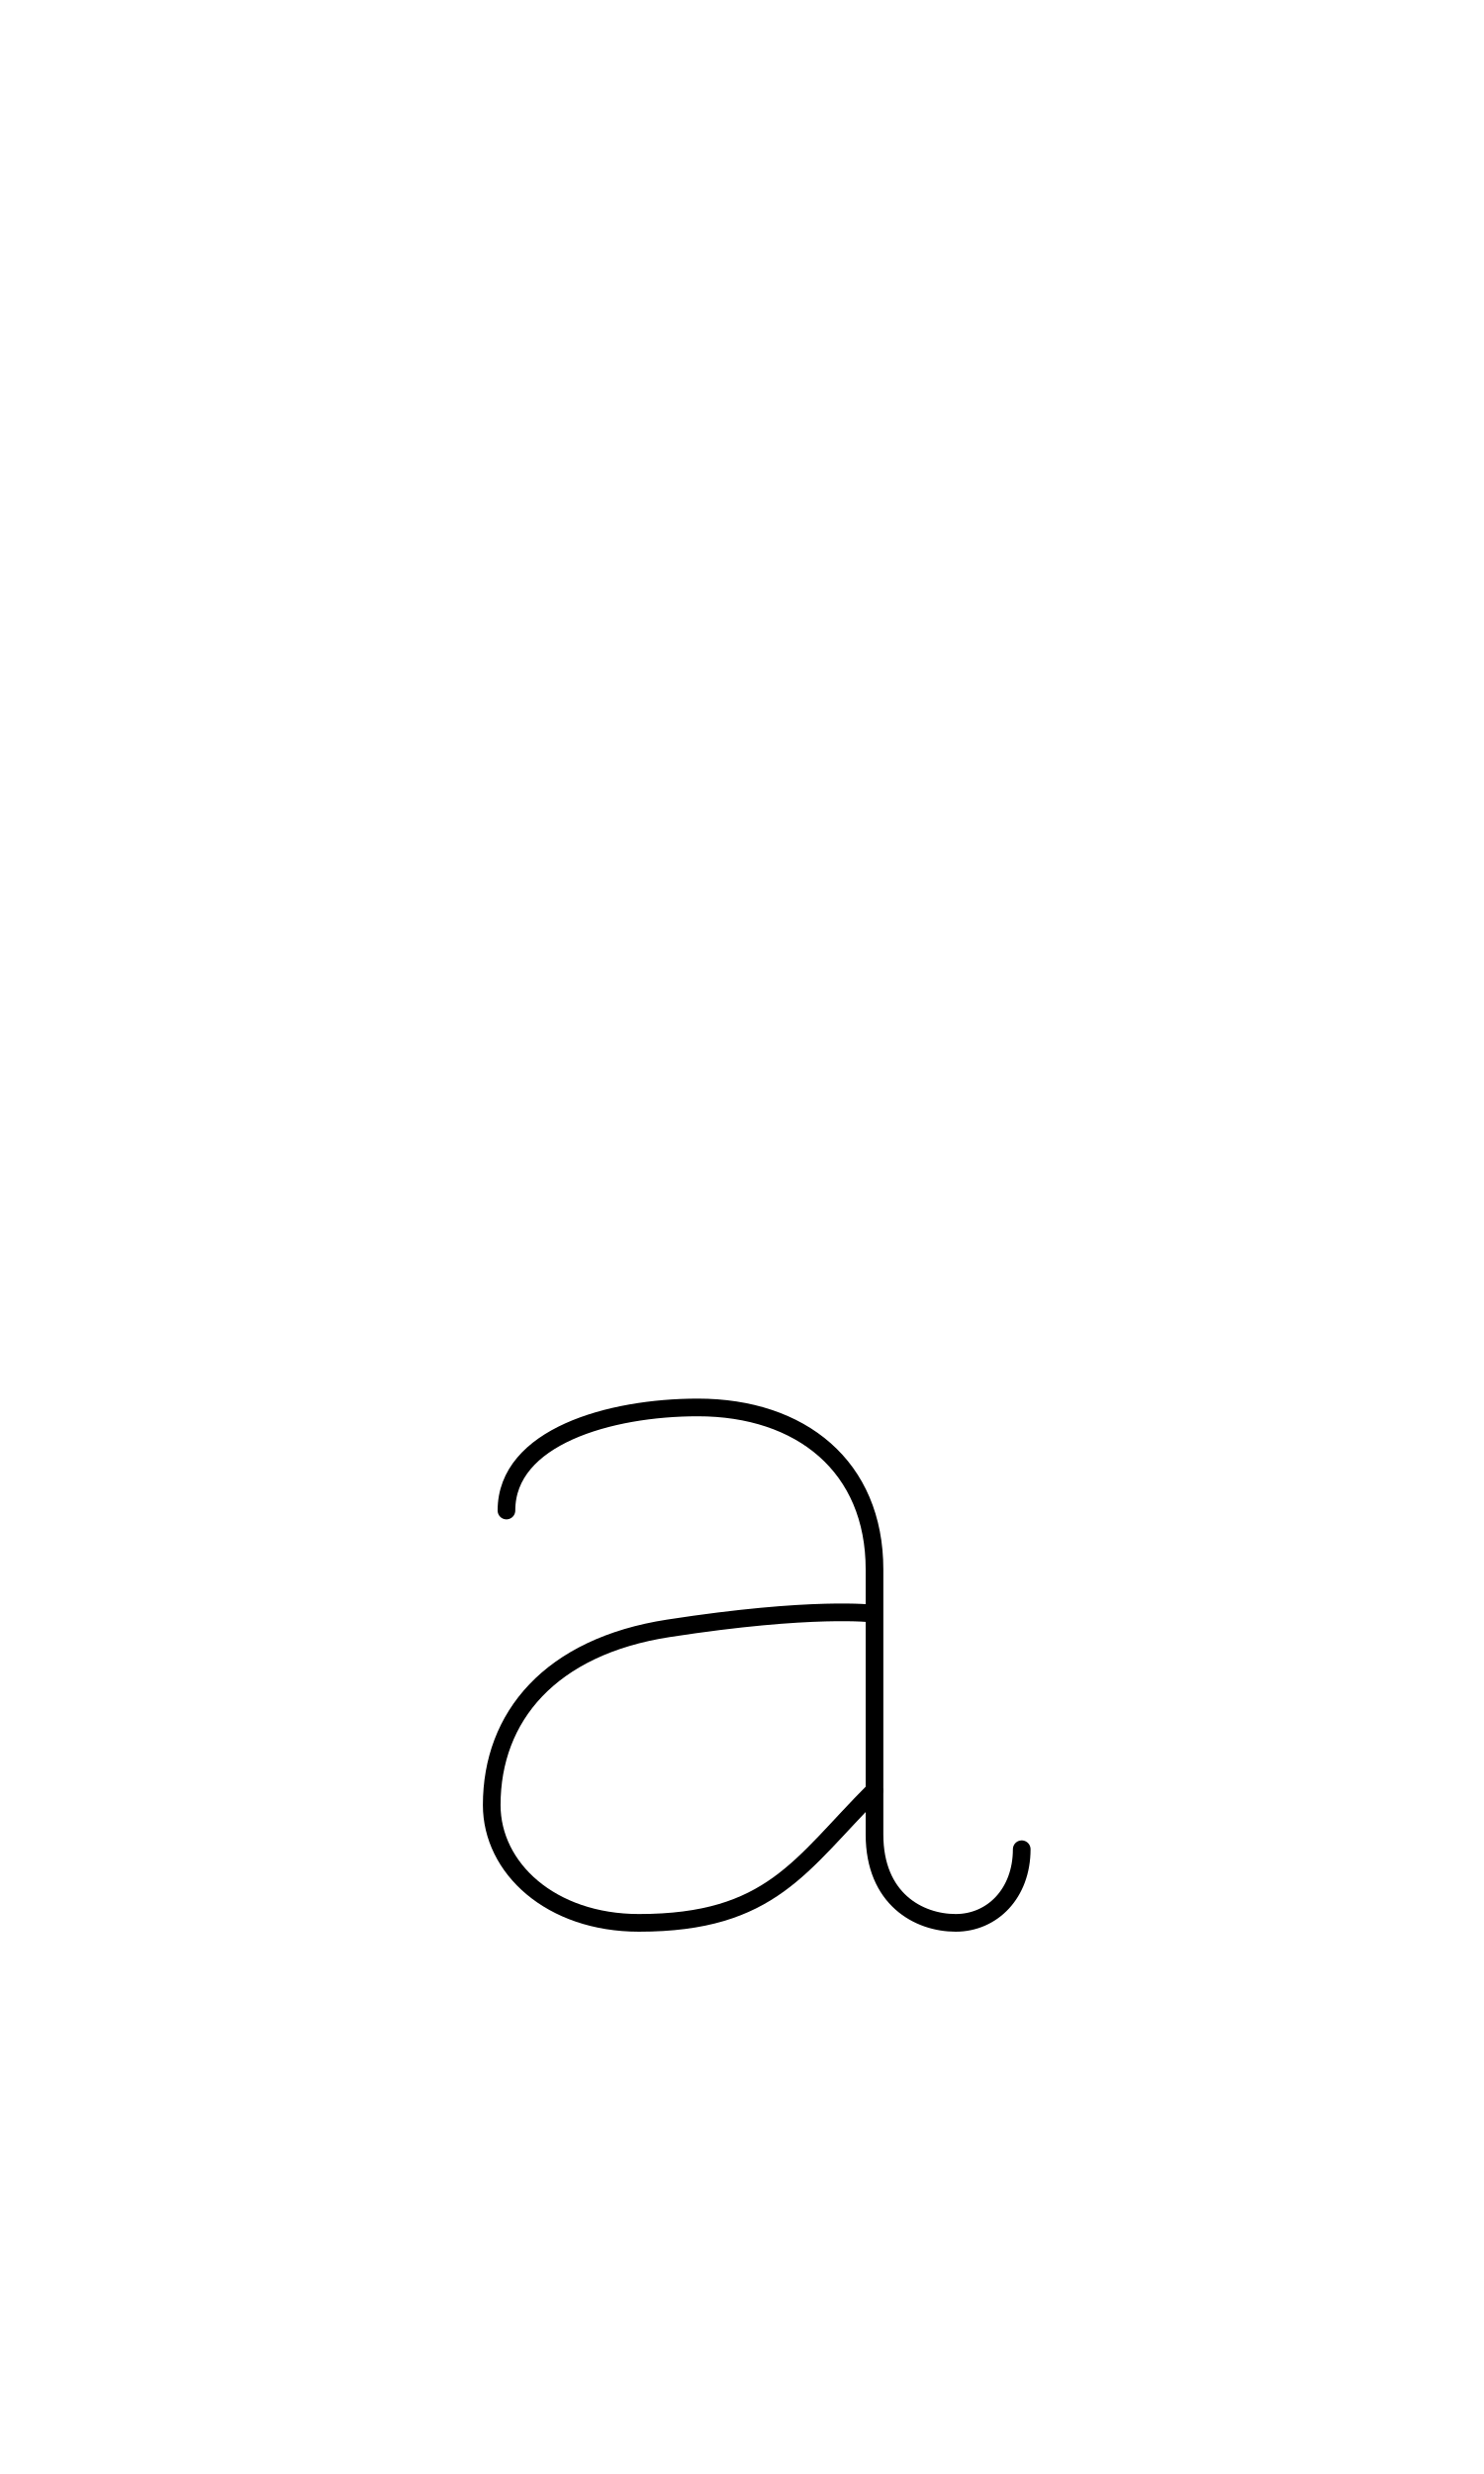
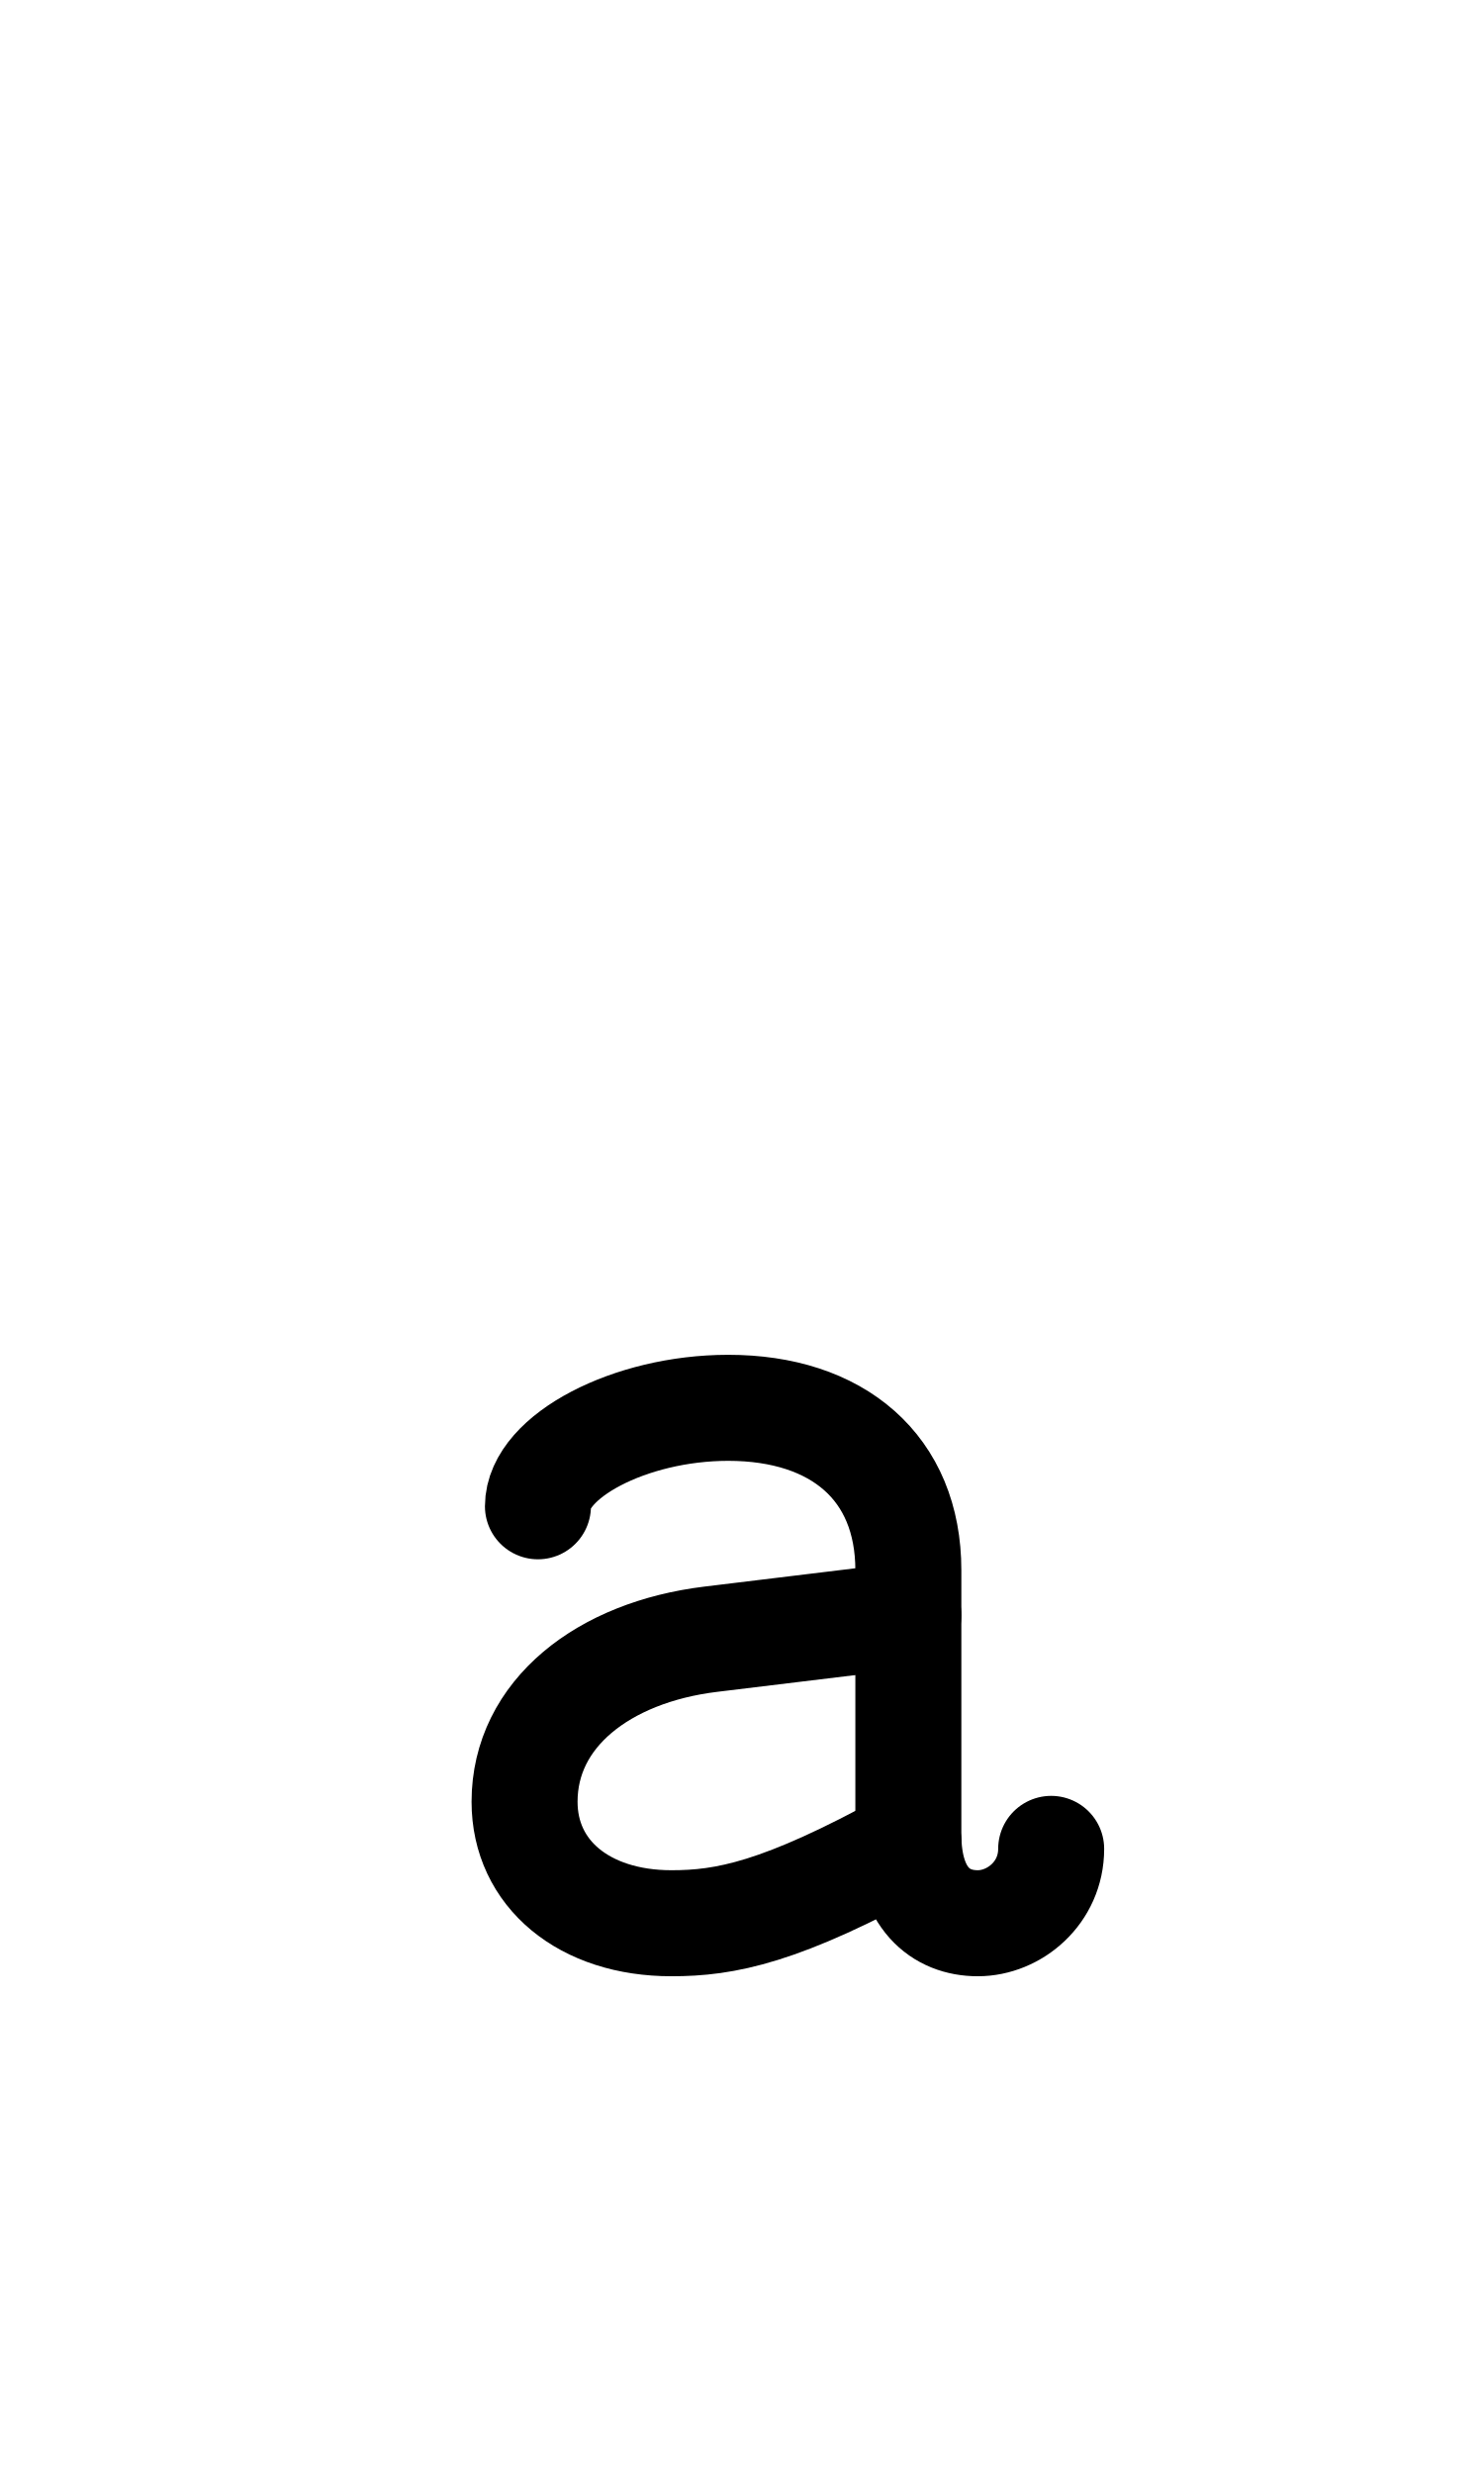
<svg xmlns="http://www.w3.org/2000/svg" width="1008" height="1680" viewBox="0 0 63 105" version="1.1" id="svg5" xml:space="preserve">
  <defs id="defs2" />
-   <g id="layer3" style="display:inline;opacity:0.5;stroke-width:3.6;stroke-dasharray:none" transform="matrix(0.8333333,0,0,0.8333333,-157.9762,-173.0963)" />
+   <g id="layer3" style="display:inline;opacity:1;stroke-width:3.6;stroke-dasharray:none" transform="matrix(0.8333333,0,0,0.8333333,-157.9762,-173.0963)" />
  <g id="layer2" style="display:inline" />
  <g id="layer1" style="display:inline">
-     <path style="display:inline;fill:none;stroke:#000000;stroke-width:0.75;stroke-linecap:round;stroke-linejoin:round;stroke-dasharray:none" d="m 43.375,78.484 c 0,1.875 -1.25,3.125 -2.803,3.125 -1.572,0 -3.447,-1.015 -3.447,-3.75 v -11.25 c 0,-4.375 -3.125,-6.875 -7.5,-6.875 -3.75,0 -8.125,1.25 -8.125,4.375" id="path118" />
-     <path style="display:inline;fill:none;stroke:#000000;stroke-width:0.75;stroke-linecap:round;stroke-linejoin:round;stroke-dasharray:none" d="m 37.109,76 c -3.125,3.125 -4.359,5.609 -9.984,5.609 -3.75,0 -6.25,-2.332 -6.25,-5 0,-3.75 2.487,-6.727 7.5,-7.5 6.16,-0.95 8.688,-0.625 8.688,-0.625" id="path119" />
+     <path style="display:inline;fill:none;stroke:#000000;stroke-width:4.5;stroke-linecap:round;stroke-linejoin:round;stroke-dasharray:none" d="m 44.625,78.469 c 0,1.867 -1.562,3.156 -3.116,3.156 -1.572,0 -2.947,-1.055 -2.947,-3.779 V 66.641 c 0,-4.357 -3.006,-6.891 -7.646,-6.891 -4.192,0 -8.079,2.079 -8.079,4.179" id="path118" />
+     <path style="display:inline;fill:none;stroke:#000000;stroke-width:4.5;stroke-linecap:round;stroke-linejoin:round;stroke-dasharray:none" d="M 38.57,78.198 C 33.141,81.188 30.785,81.625 28.504,81.625 c -3.706,0 -6.235,-2.103 -6.235,-5.156 0,-3.735 3.347,-6.344 7.904,-6.898 L 38.562,68.553" id="path119" />
  </g>
</svg>
